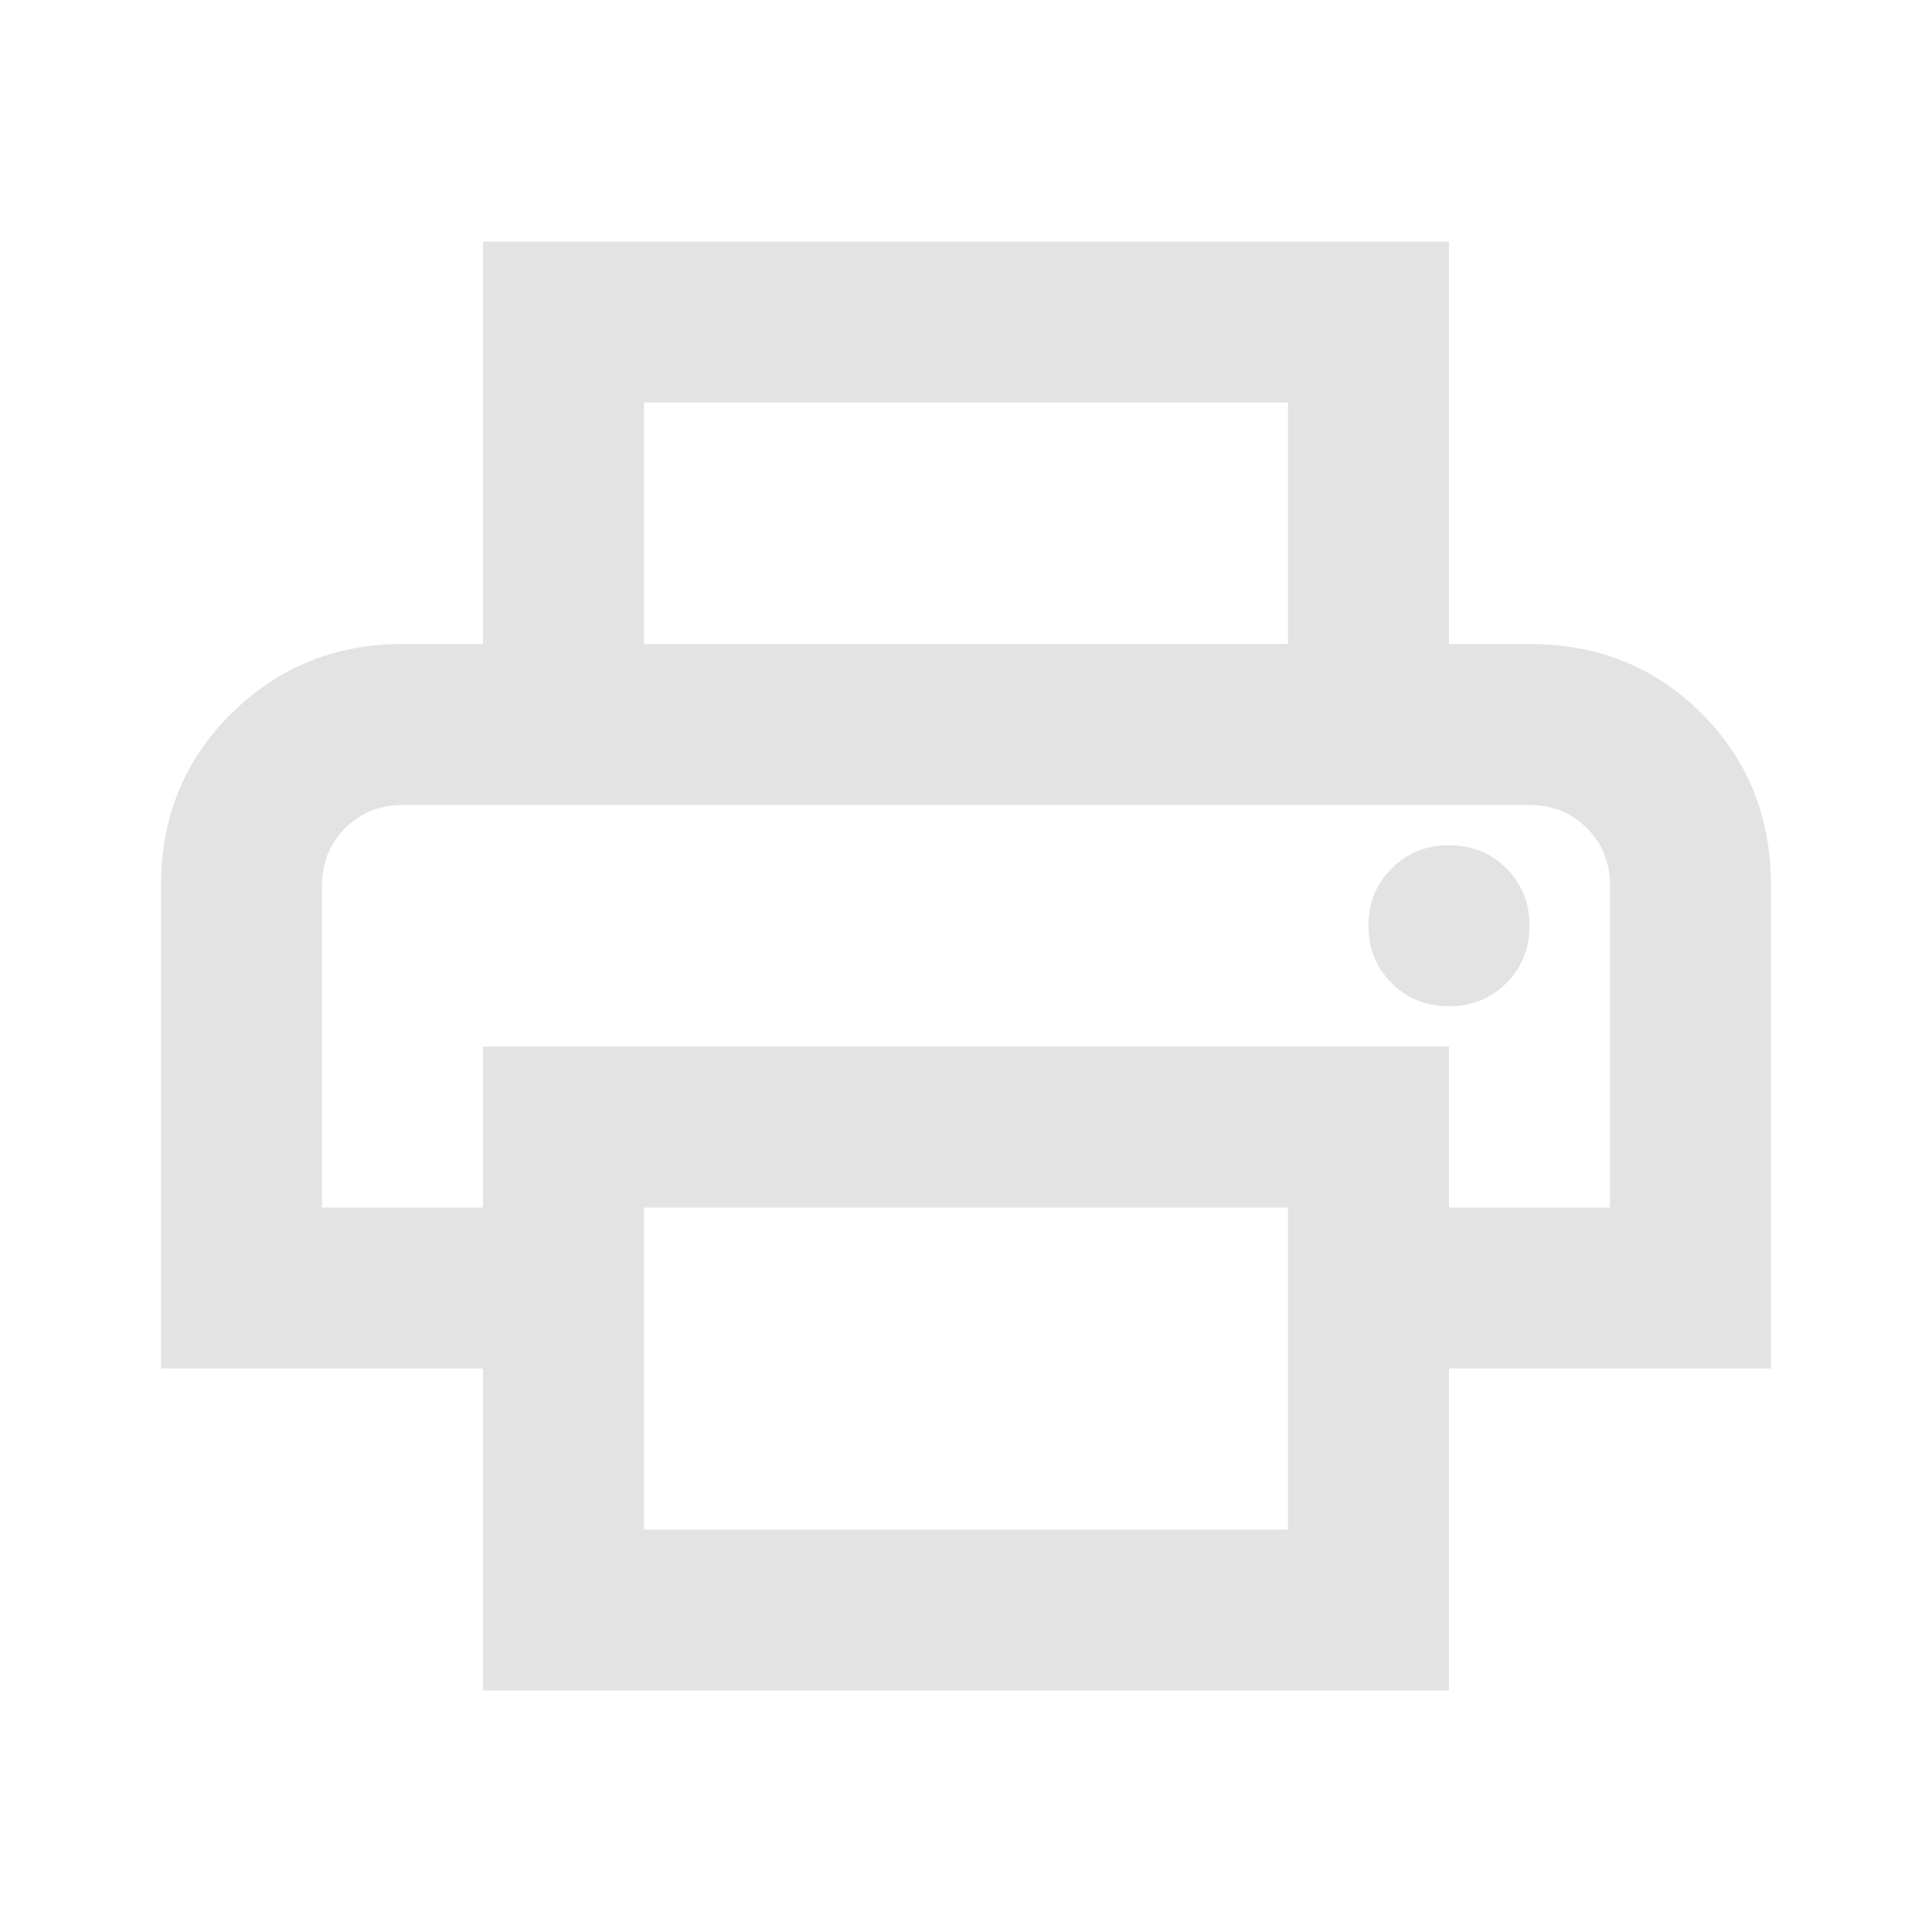
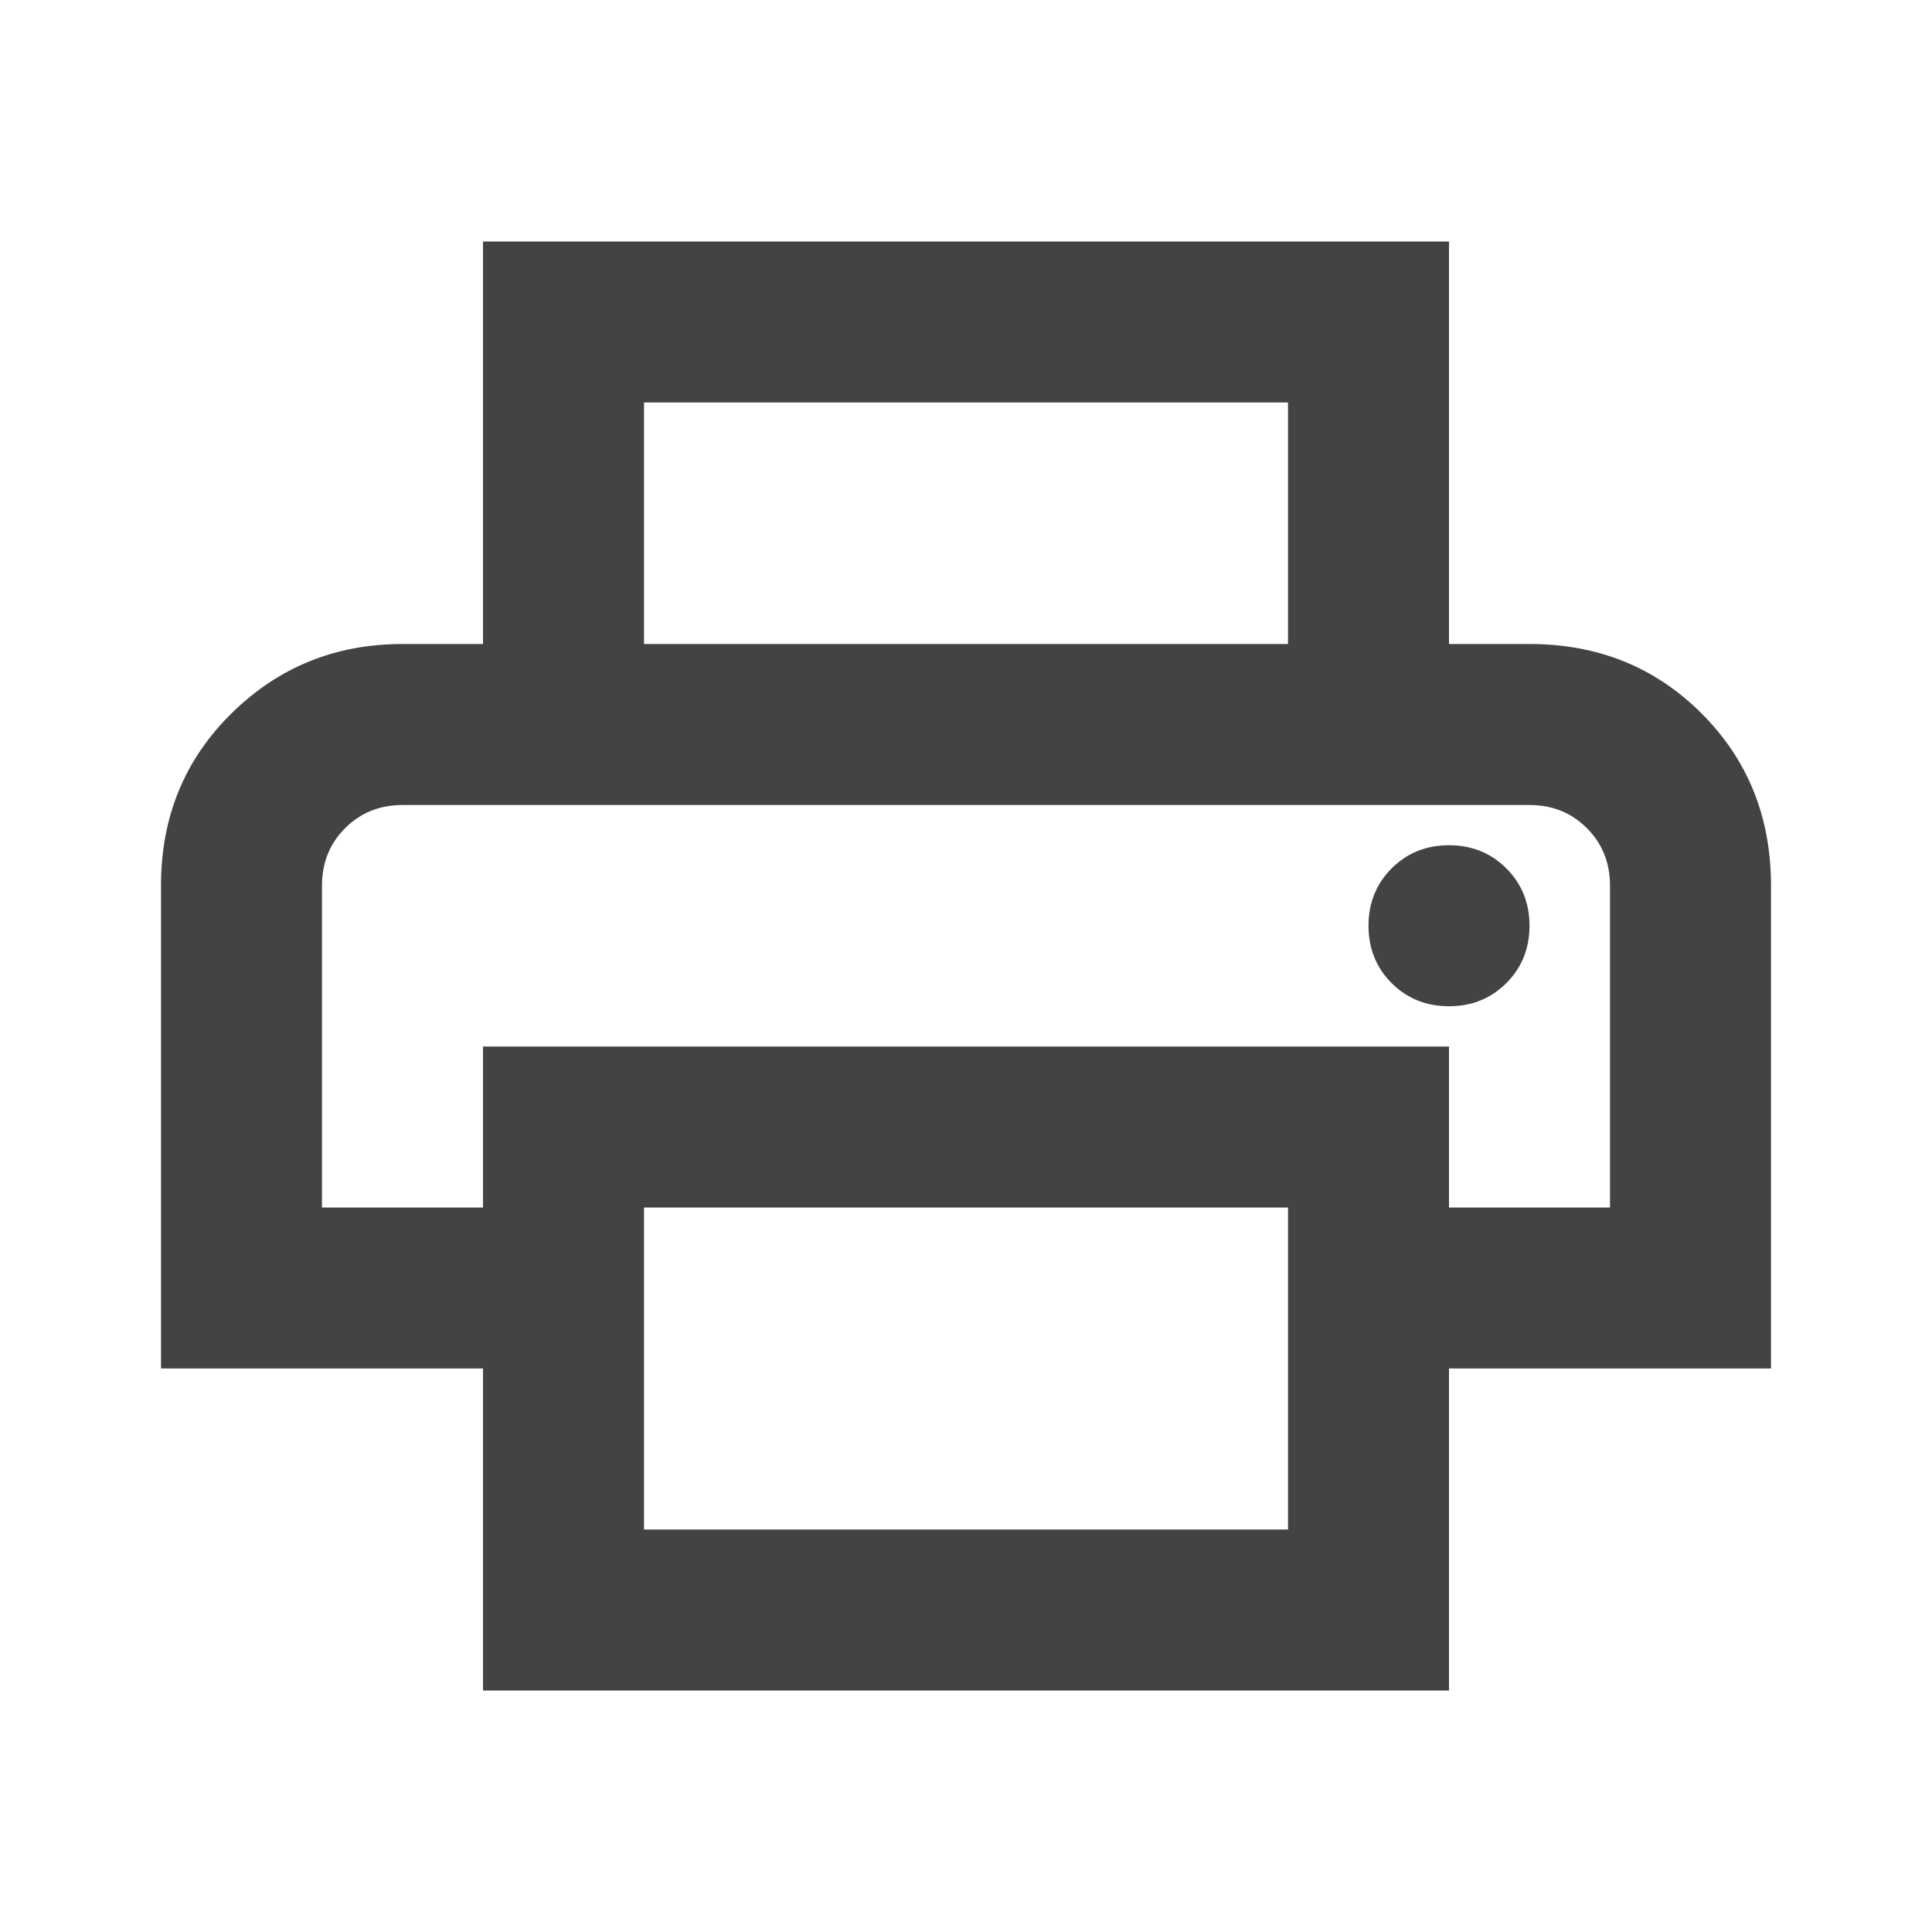
- <svg xmlns="http://www.w3.org/2000/svg" height="24px" viewBox="0 -960 960 960" width="24px" fill="#e3e3e3">
+ <svg xmlns="http://www.w3.org/2000/svg" height="24px" viewBox="0 -960 960 960" width="24px" fill="#434343">
  <path d="M640-640v-120H320v120h-80v-200h480v200h-80Zm-480 80h640-640Zm560 100q17 0 28.5-11.5T760-500q0-17-11.5-28.5T720-540q-17 0-28.5 11.5T680-500q0 17 11.5 28.5T720-460Zm-80 260v-160H320v160h320Zm80 80H240v-160H80v-240q0-51 35-85.5t85-34.5h560q51 0 85.5 34.5T880-520v240H720v160Zm80-240v-160q0-17-11.5-28.5T760-560H200q-17 0-28.5 11.5T160-520v160h80v-80h480v80h80Z" />
</svg>
